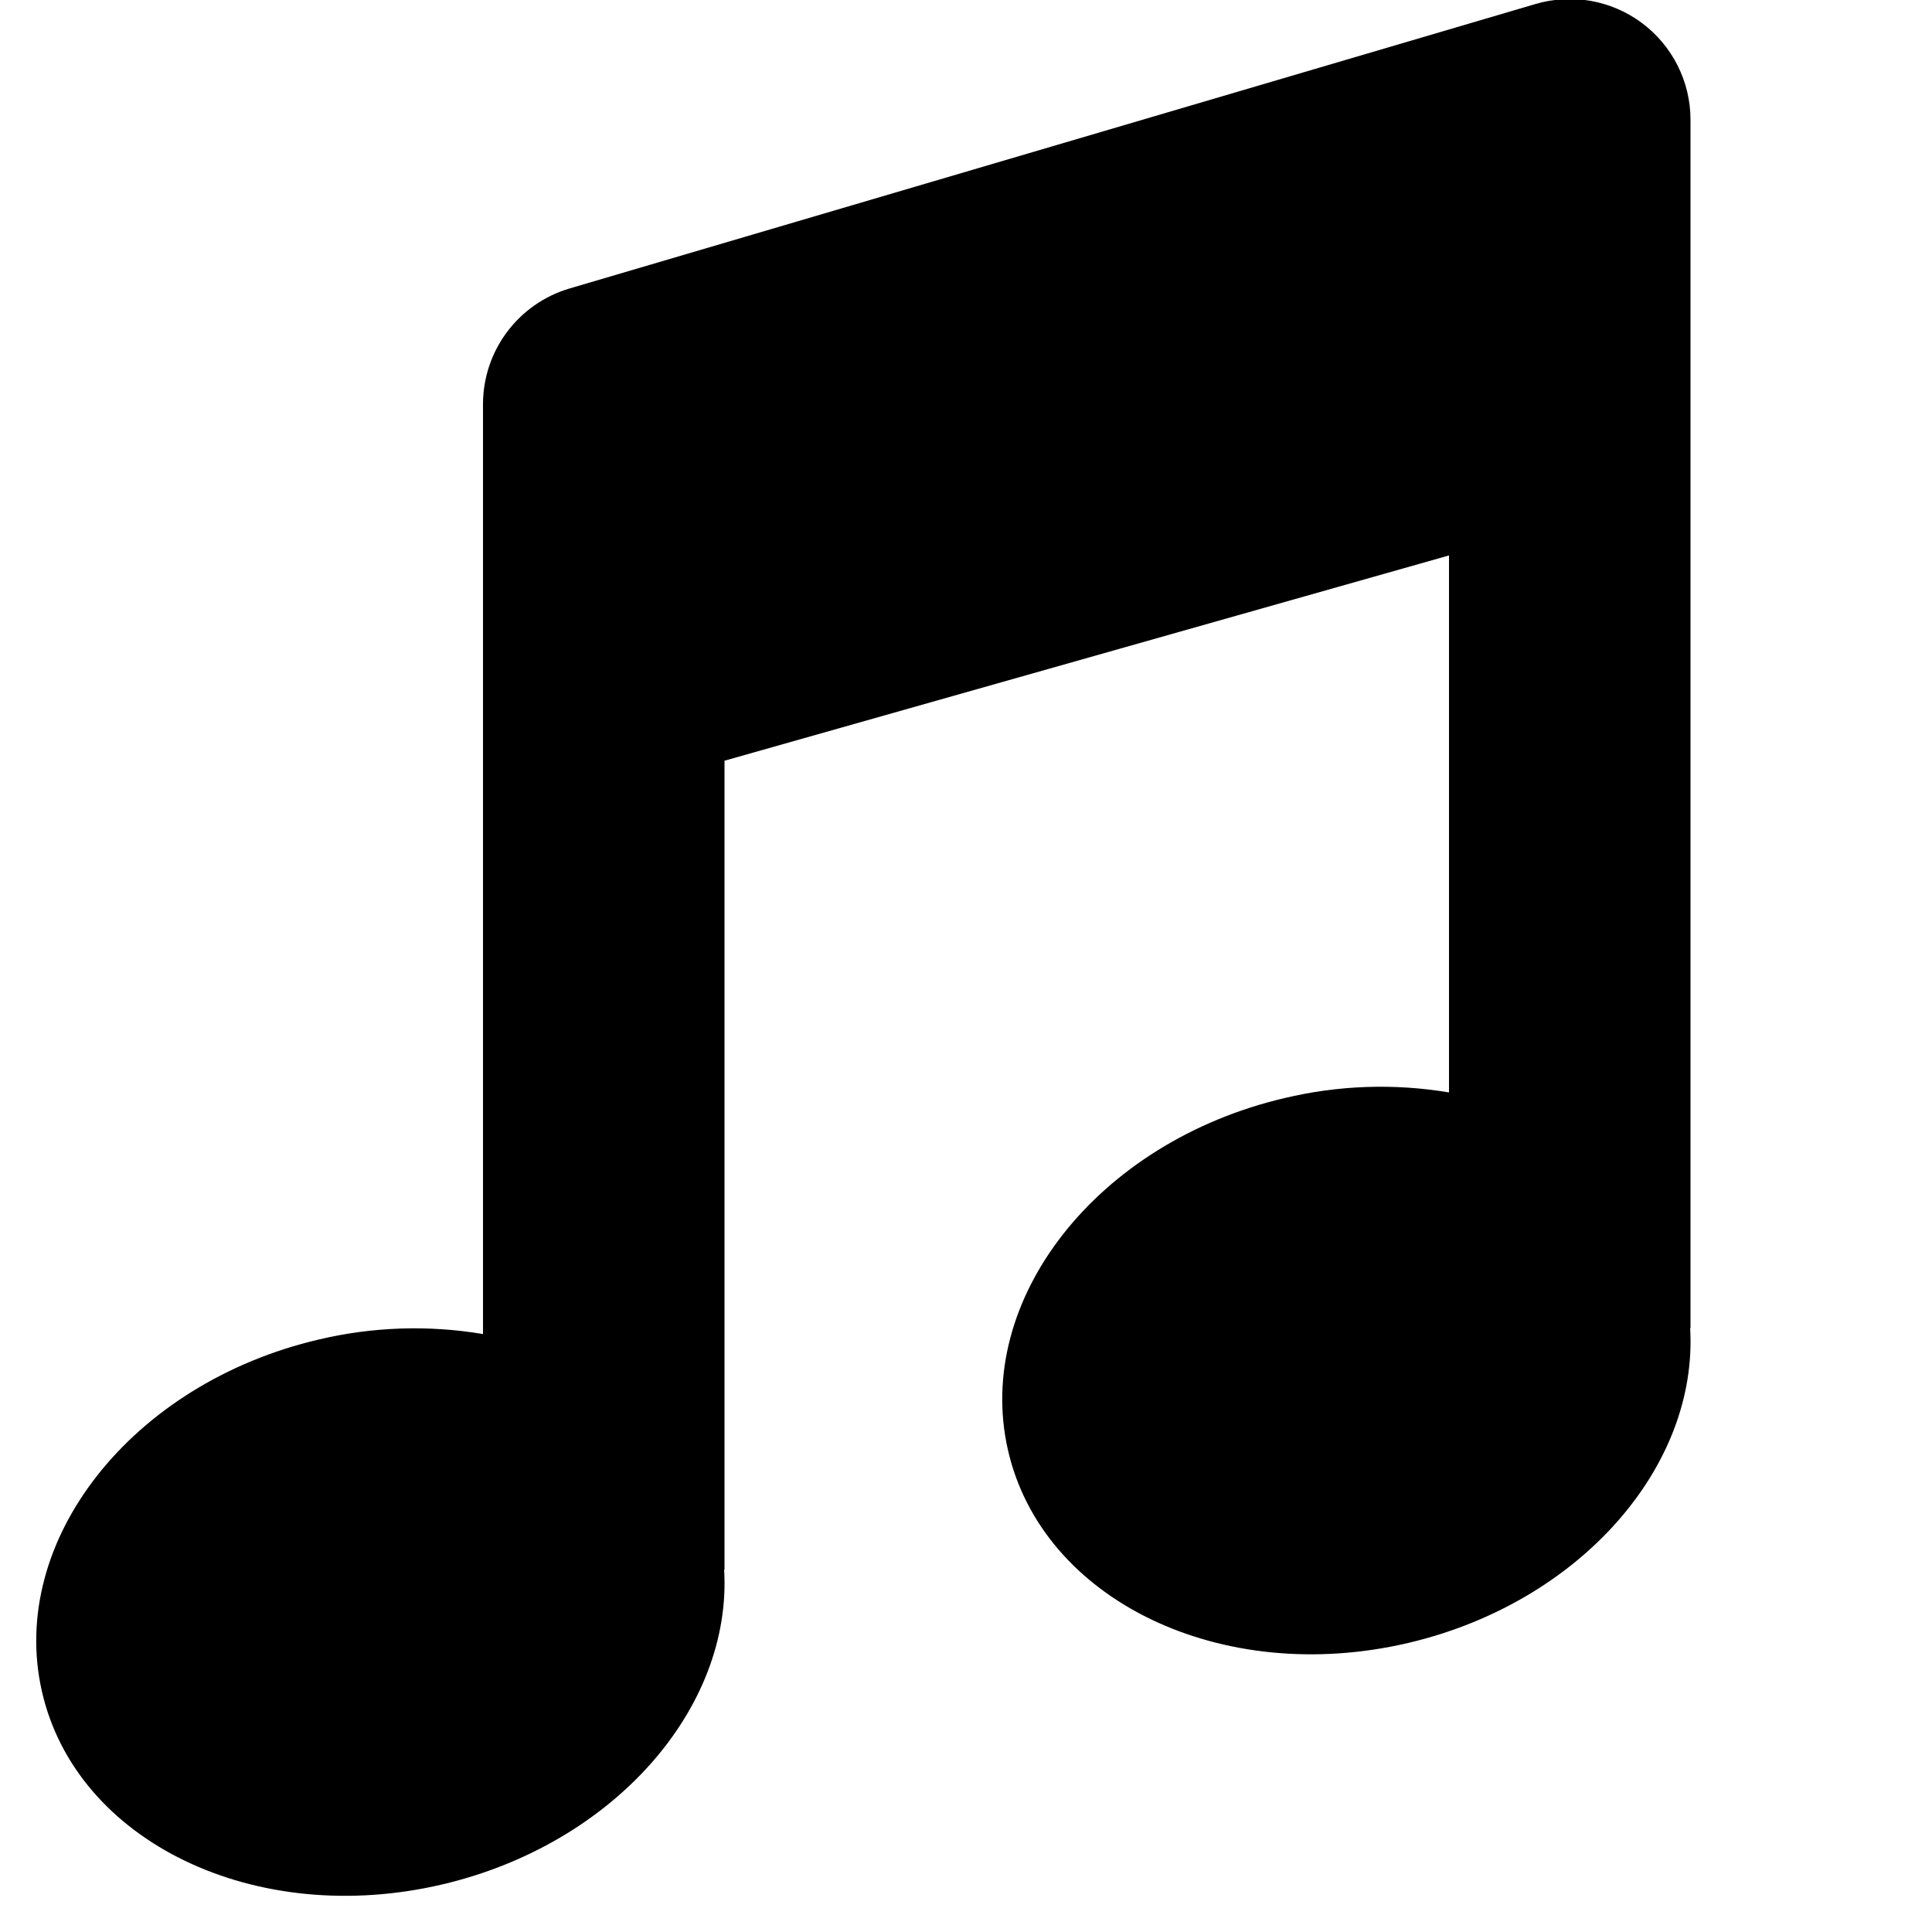
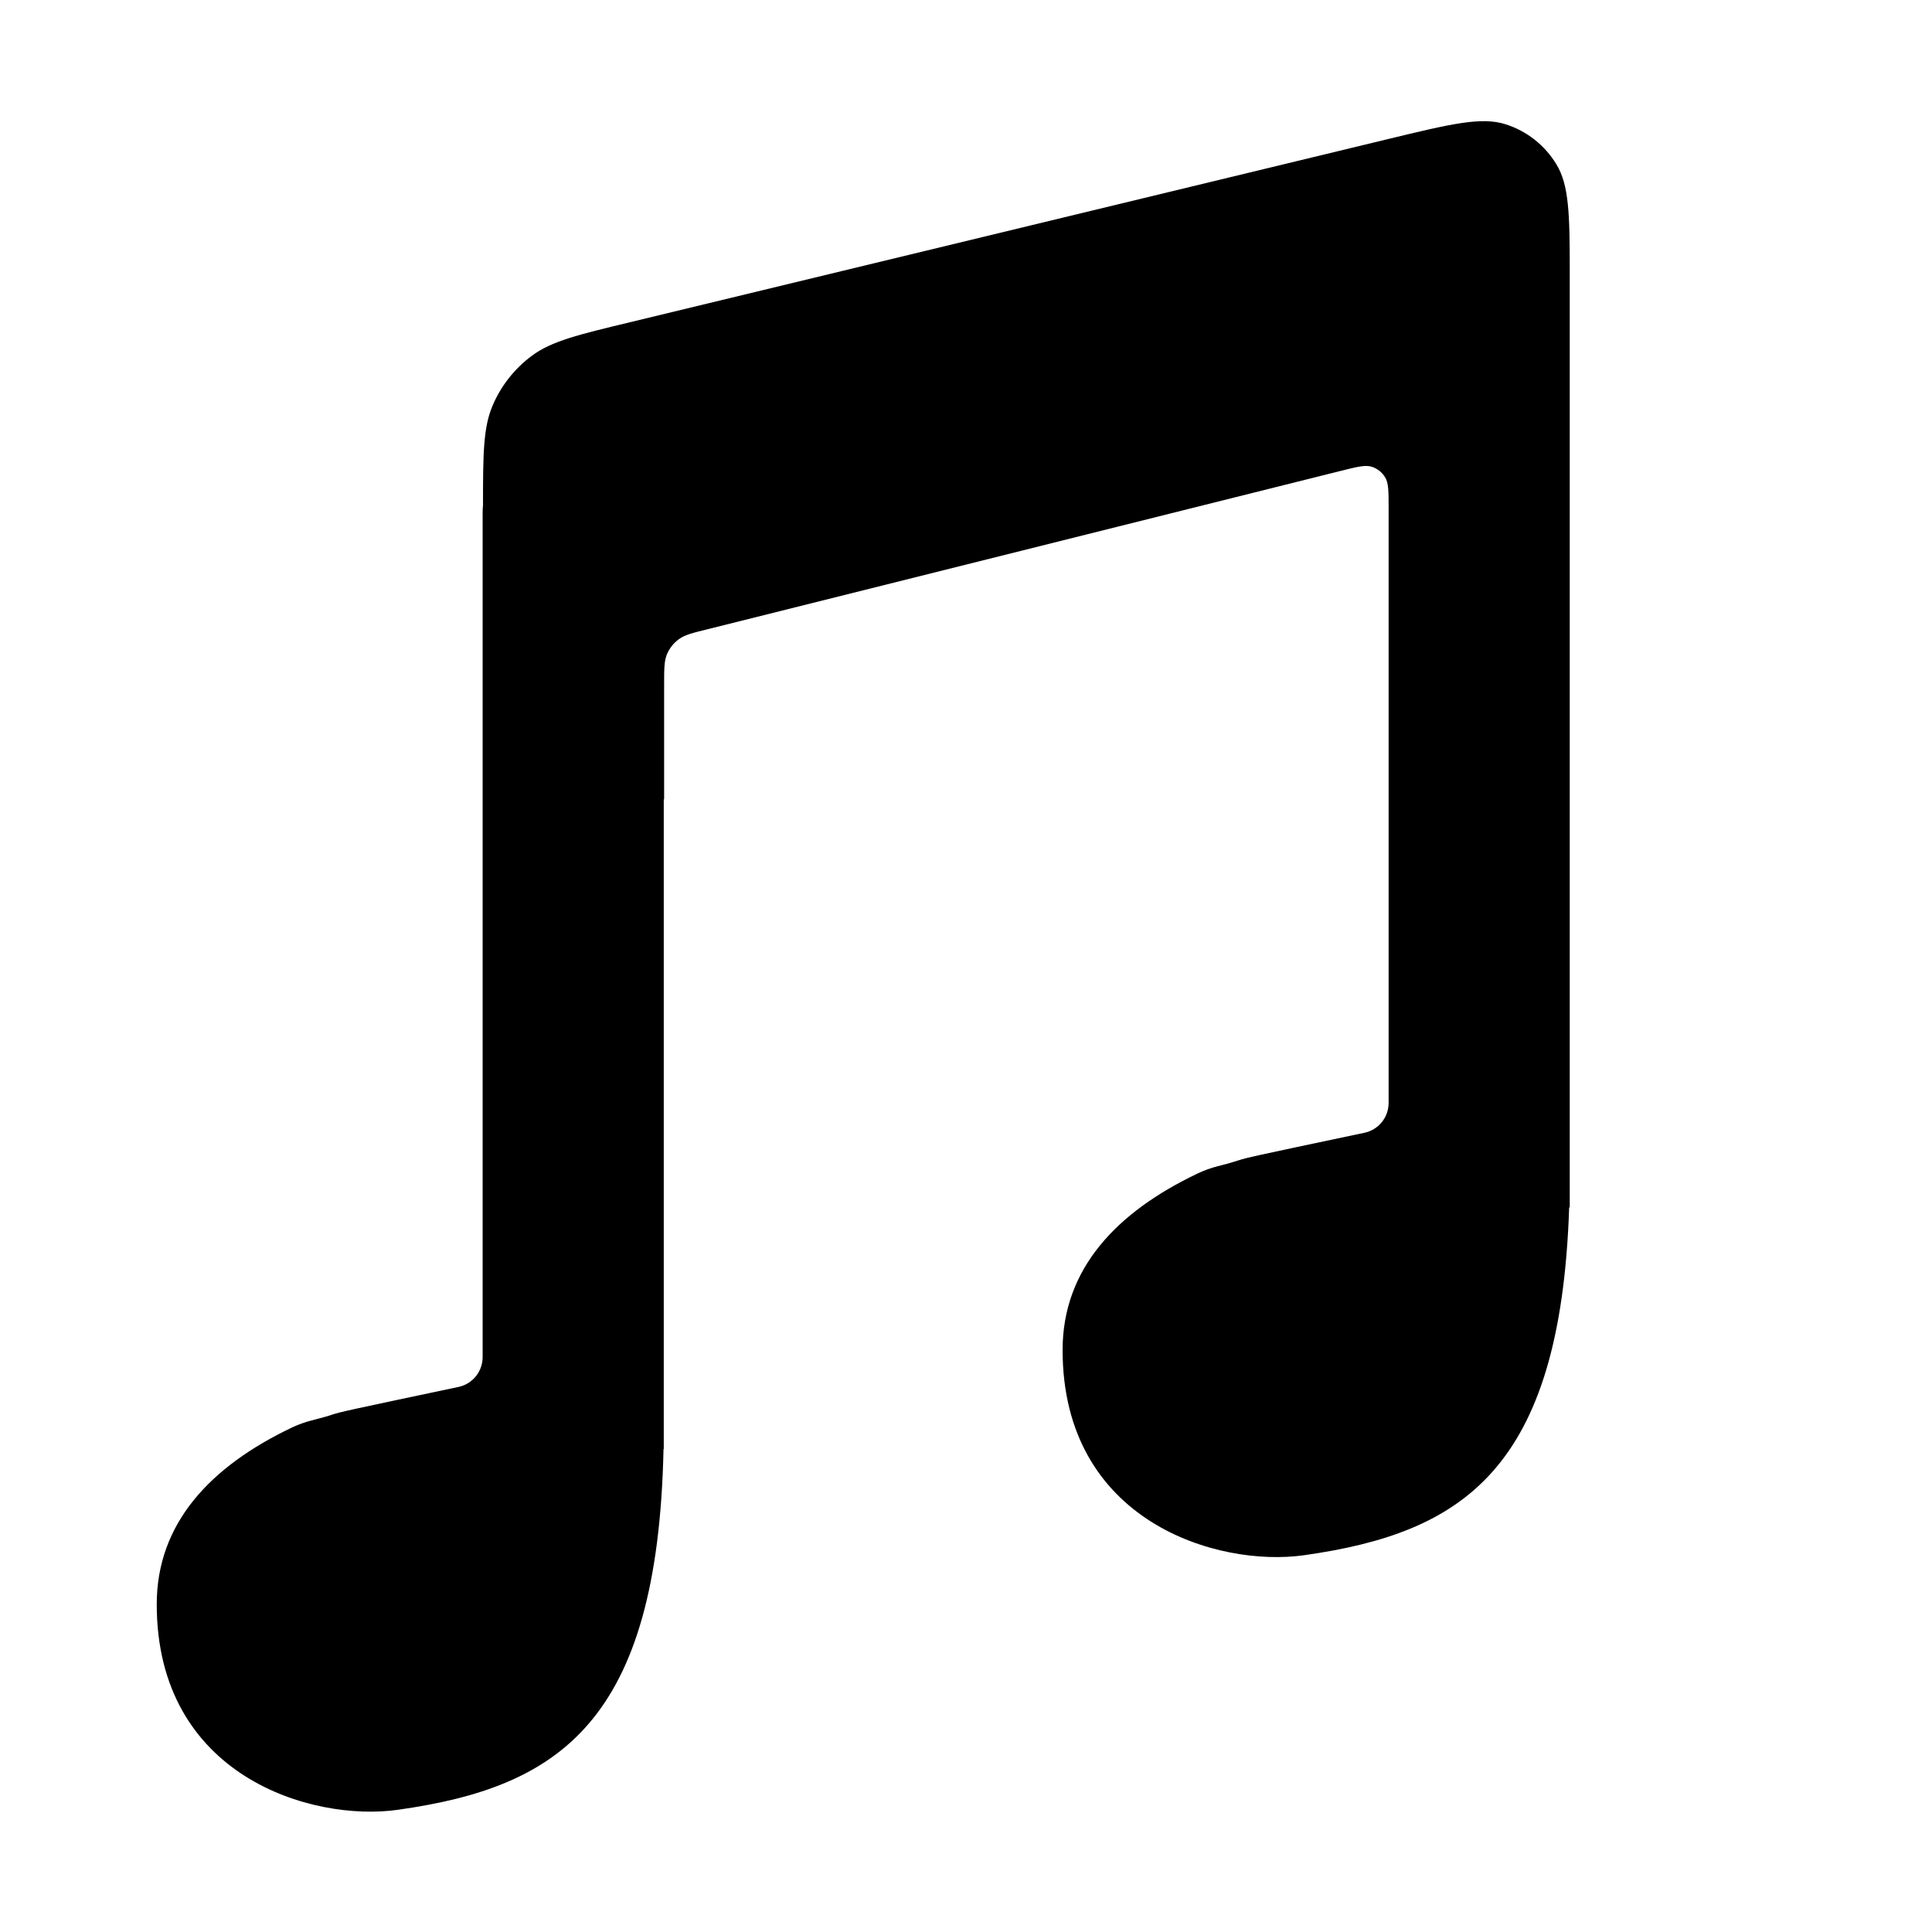
<svg xmlns="http://www.w3.org/2000/svg" width="16" height="16" fill="currentColor" viewBox="0 0 16 16">
-   <path d="M14 11V.992a1 1 0 0 0-1.283-.959l-8 2.356A1 1 0 0 0 4 3.348v7.7a3.43 3.43 0 0 0-1.363.046c-1.548.363-2.573 1.667-2.29 2.913.283 1.246 1.768 1.962 3.316 1.599 1.421-.334 2.402-1.46 2.334-2.607L6 13V6.3l6-1.7v4.447a3.428 3.428 0 0 0-1.363.047c-1.548.363-2.573 1.667-2.29 2.913.283 1.246 1.768 1.962 3.316 1.599 1.421-.334 2.402-1.46 2.334-2.607L14 11Z" />
+   <path fill-rule="evenodd" d="M4.079 3.36c-.077.181-.079.4-.079.823a.76.76 0 0 0-.003.067v6.988c0 .118-.08.22-.195.247-.962.203-.977.207-1.05.23-.028.01-.065.021-.17.048a.91.91 0 0 0-.164.059c-.678.323-1.12.795-1.12 1.464 0 1.424 1.284 1.803 1.997 1.702 1.331-.188 2.152-.72 2.2-2.987L5.496 12l.001-.001V6.62H5.5v-.945c0-.134 0-.2.023-.256a.3.3 0 0 1 .097-.124c.049-.037.114-.053.244-.085l5.238-1.31c.136-.034.204-.051.257-.035a.2.2 0 0 1 .112.088c.029.047.029.117.029.257v4.923c0 .118-.08.22-.195.247-.963.203-.977.207-1.05.23a2.16 2.16 0 0 1-.17.048.916.916 0 0 0-.164.059c-.678.322-1.121.794-1.121 1.463 0 1.422 1.284 1.8 1.998 1.7 1.31-.185 2.125-.703 2.197-2.878l.002-.002.003-.003V2.244c0-.468-.006-.712-.11-.882a.76.76 0 0 0-.422-.333c-.201-.064-.457-.002-.97.122L5.224 2.667c-.437.105-.656.158-.819.279a1 1 0 0 0-.326.414Z" clip-rule="evenodd" />
</svg>
